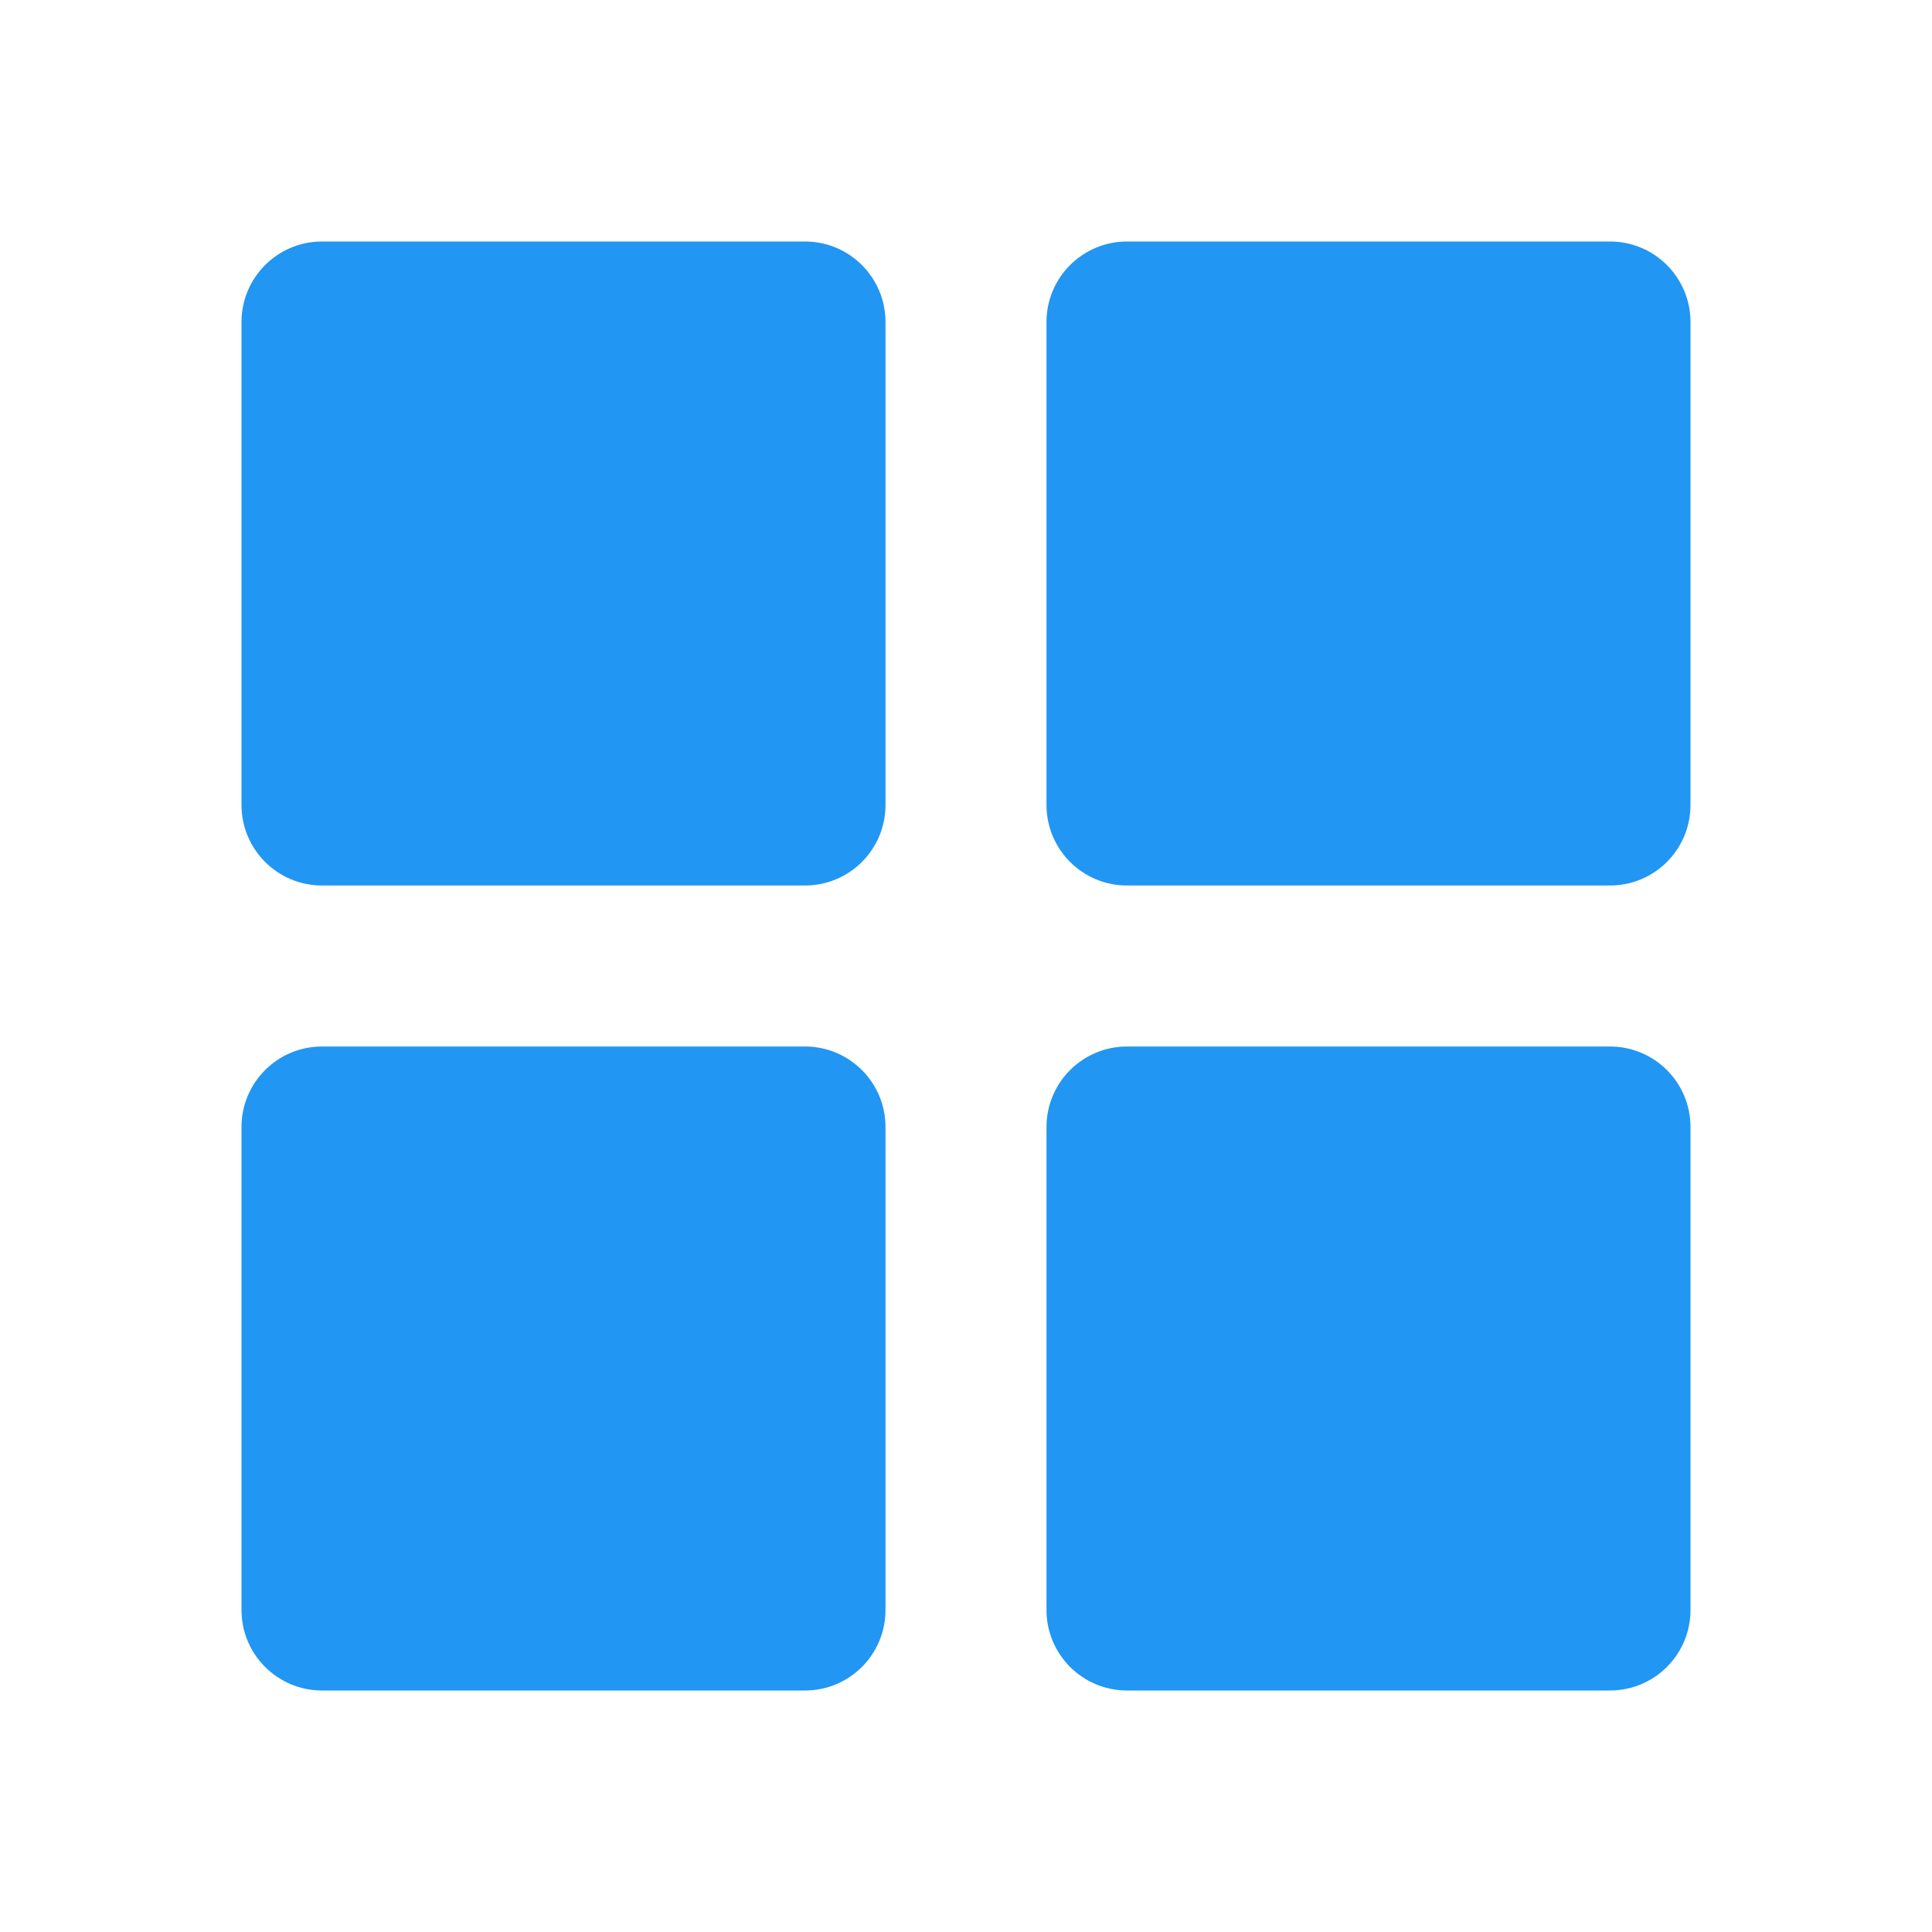
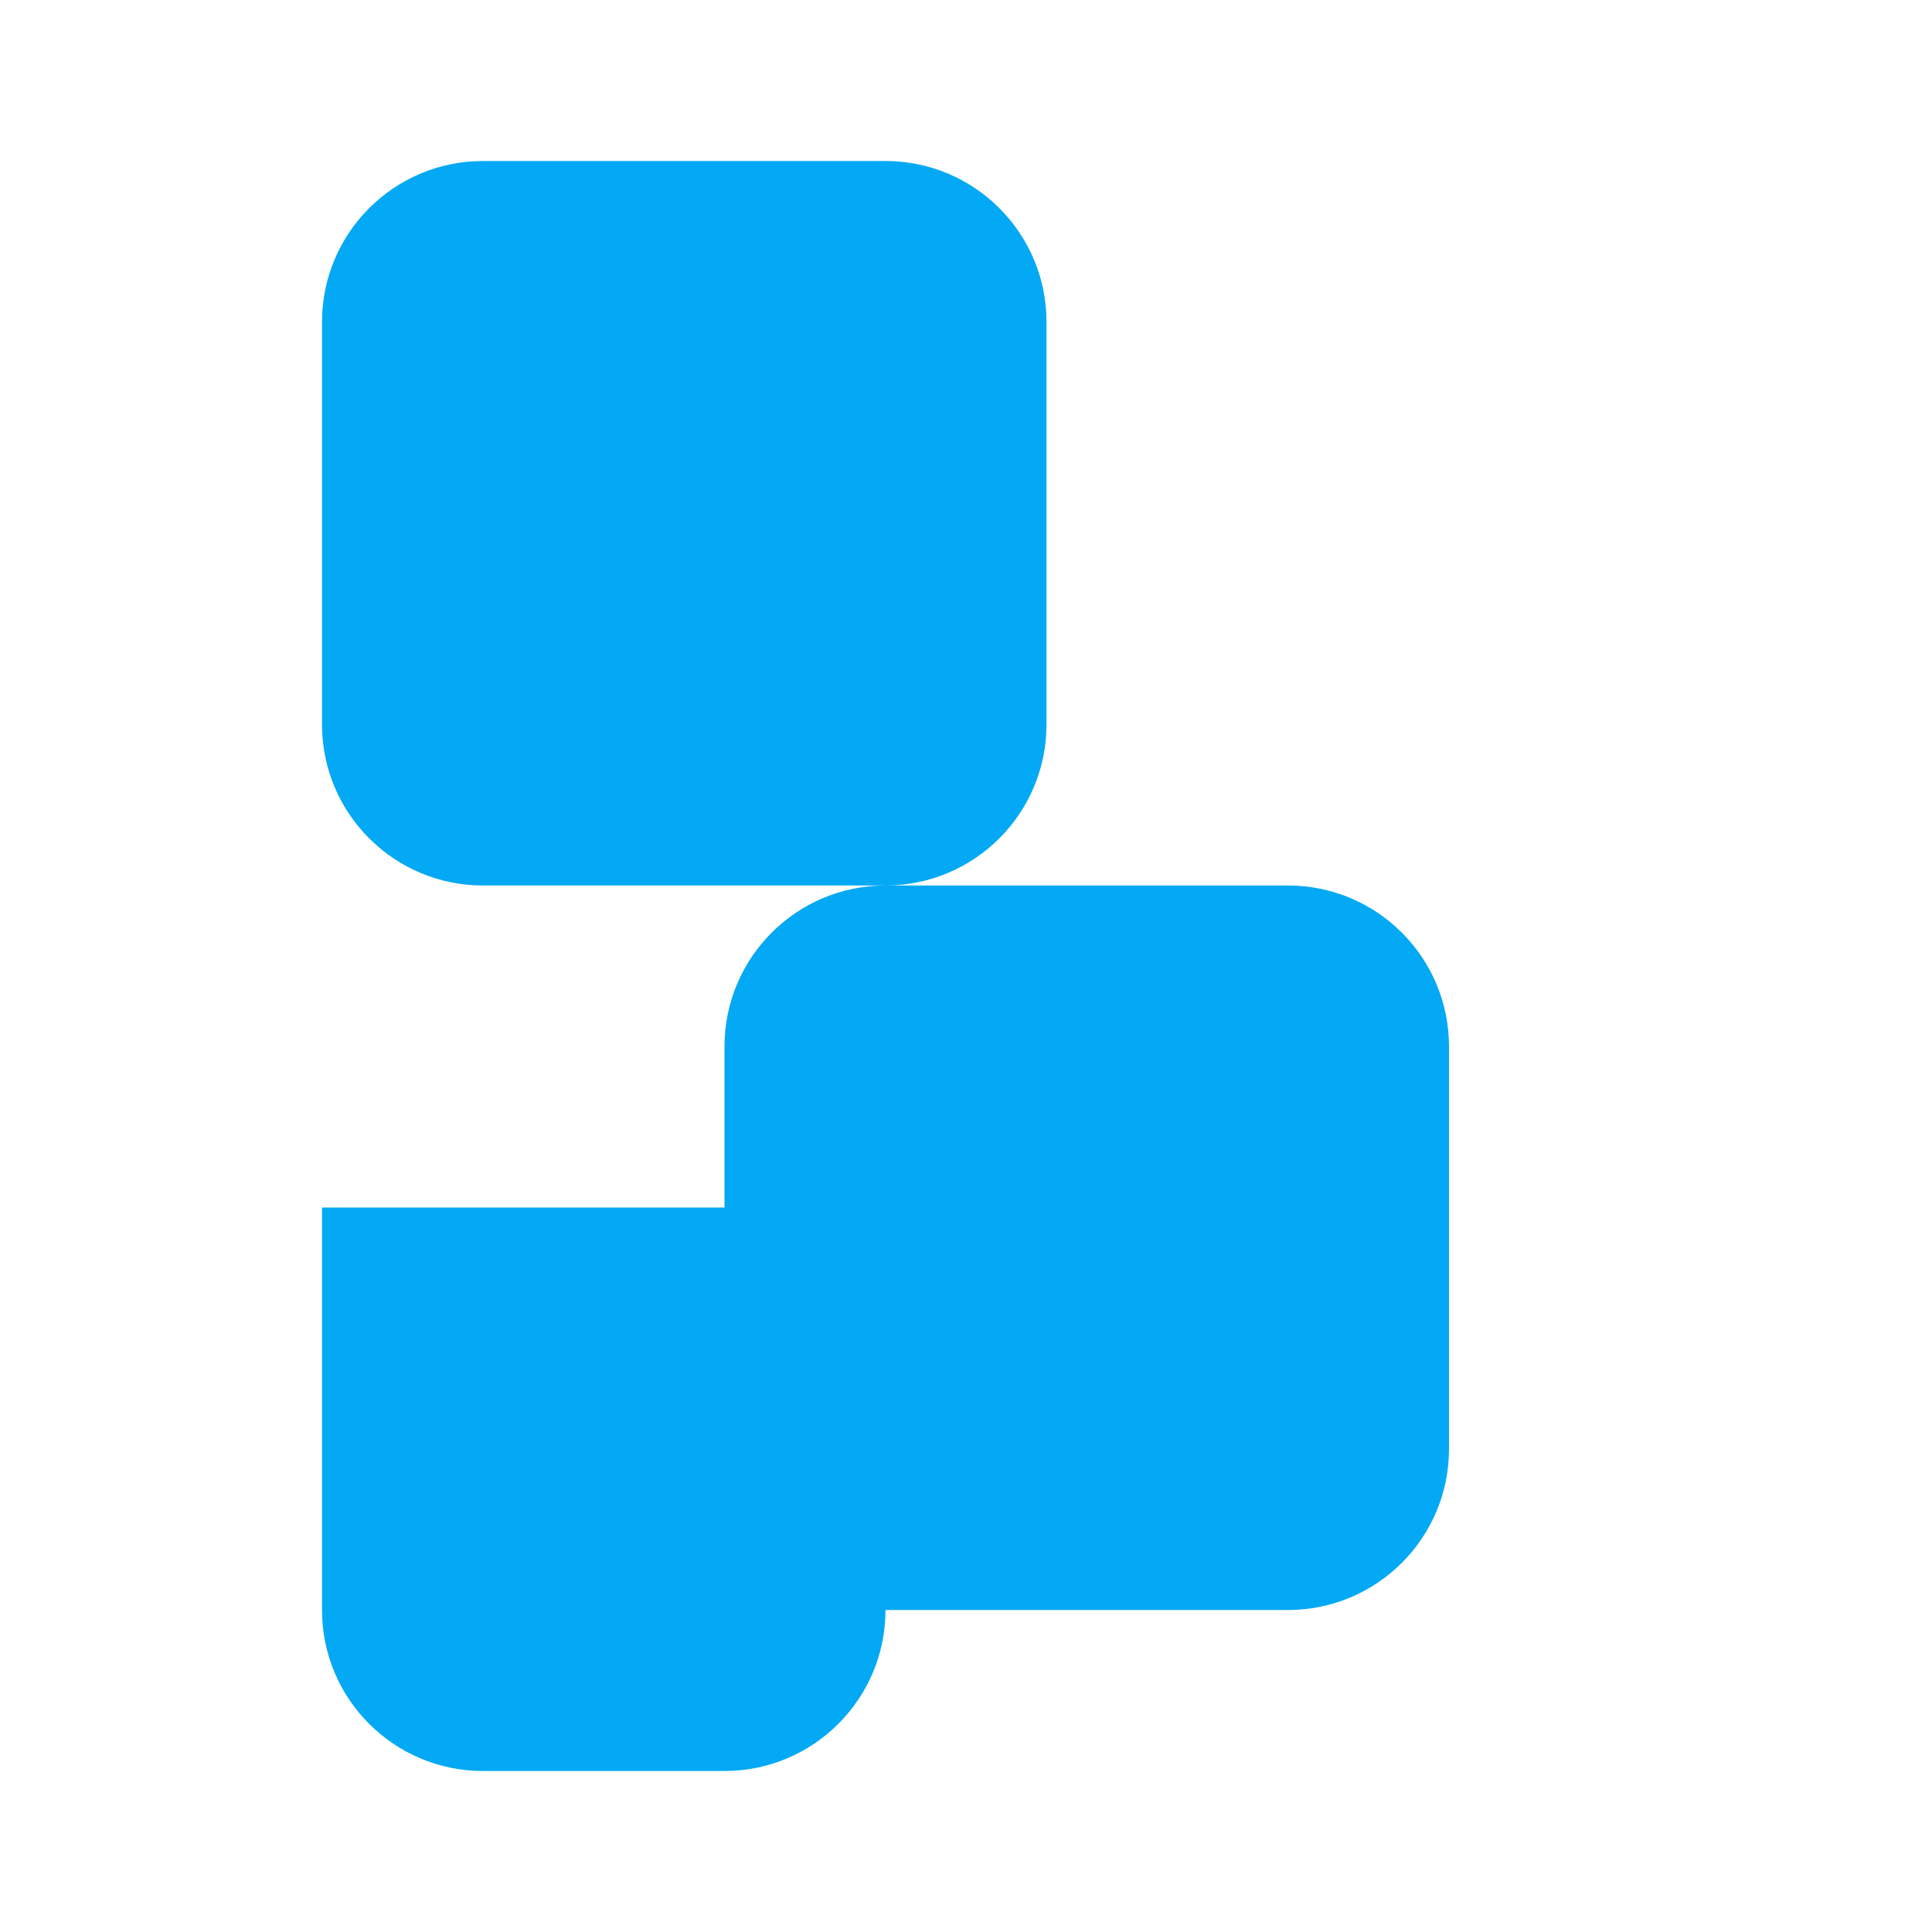
<svg xmlns="http://www.w3.org/2000/svg" viewBox="0 0 24 24">
-   <rect x="3" y="3" width="8" height="8" rx="1" fill="#2196F3" />
-   <rect x="13" y="3" width="8" height="8" rx="1" fill="#2196F3" />
-   <rect x="3" y="13" width="8" height="8" rx="1" fill="#2196F3" />
-   <rect x="13" y="13" width="8" height="8" rx="1" fill="#2196F3" />
+   <path d="M4 4a2 2 0 012-2h5a2 2 0 012 2v5a2 2 0 01-2 2H6a2 2 0 01-2-2zM11 11h5a2 2 0 012 2v5a2 2 0 01-2 2h-5a2 2 0 01-2-2v-5a2 2 0 012-2zM4 15h5a2 2 0 012 2v3a2 2 0 01-2 2H6a2 2 0 01-2-2z" fill="#03A9F4" />
</svg>
